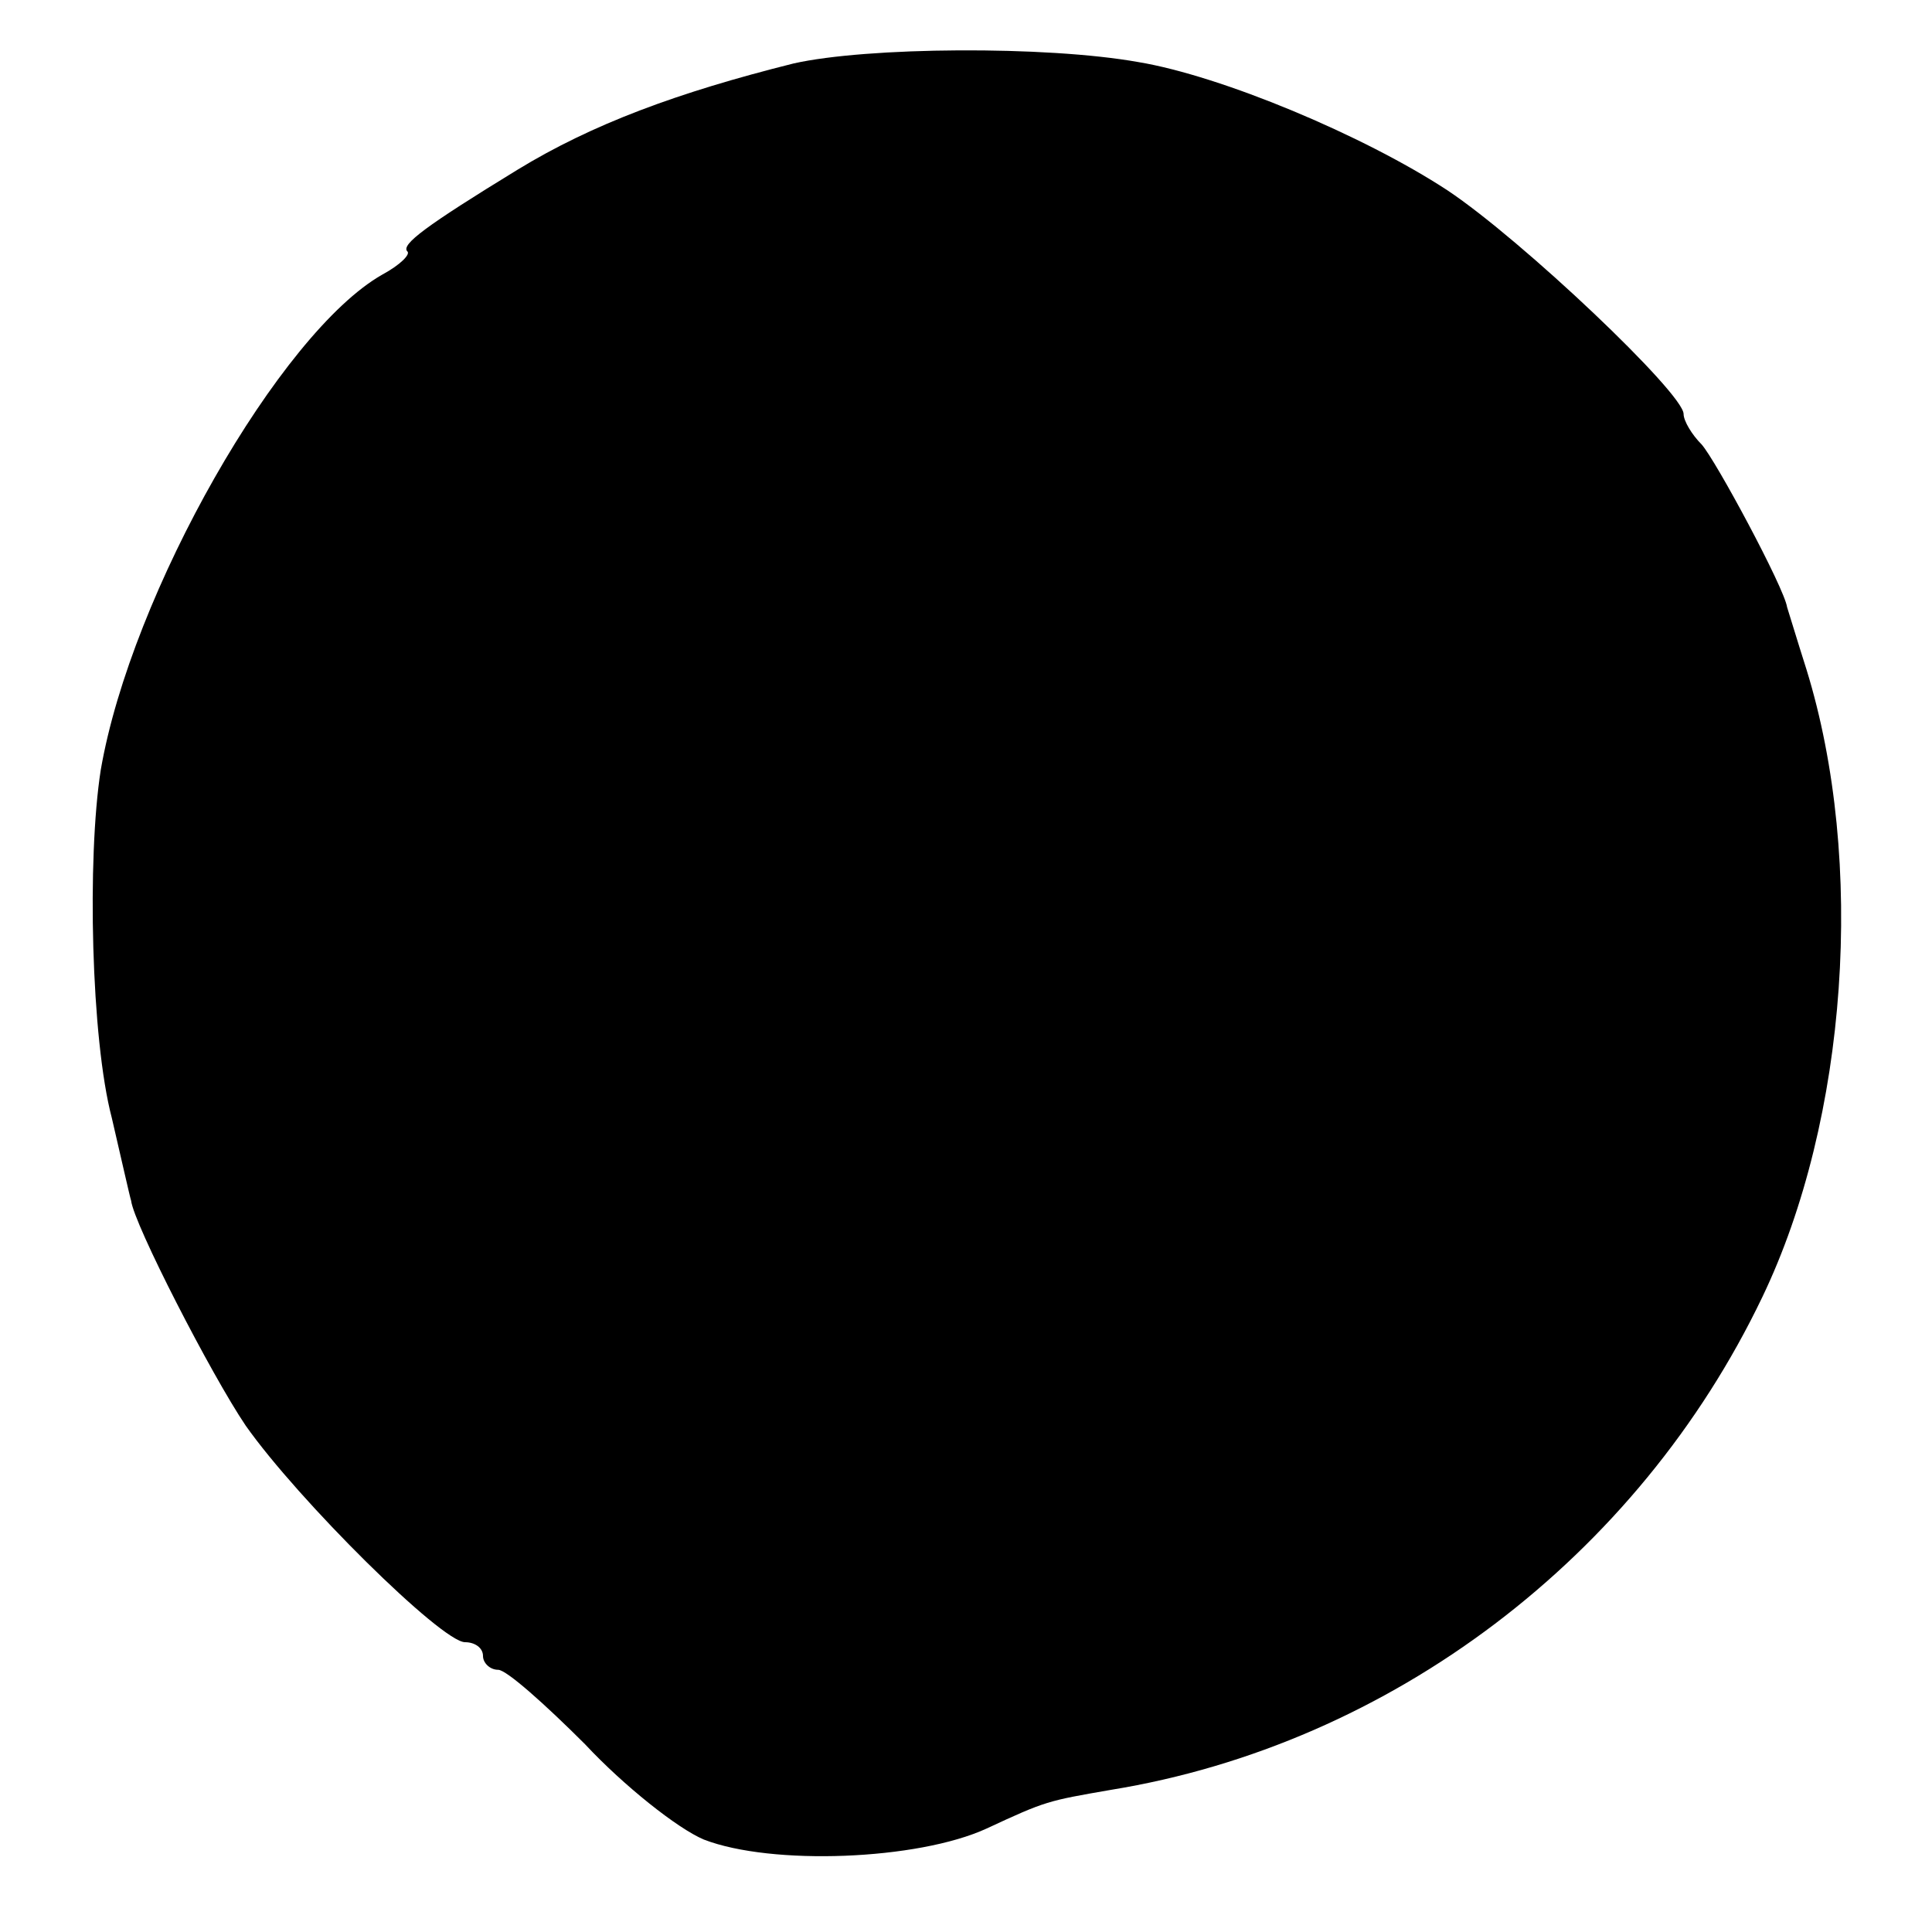
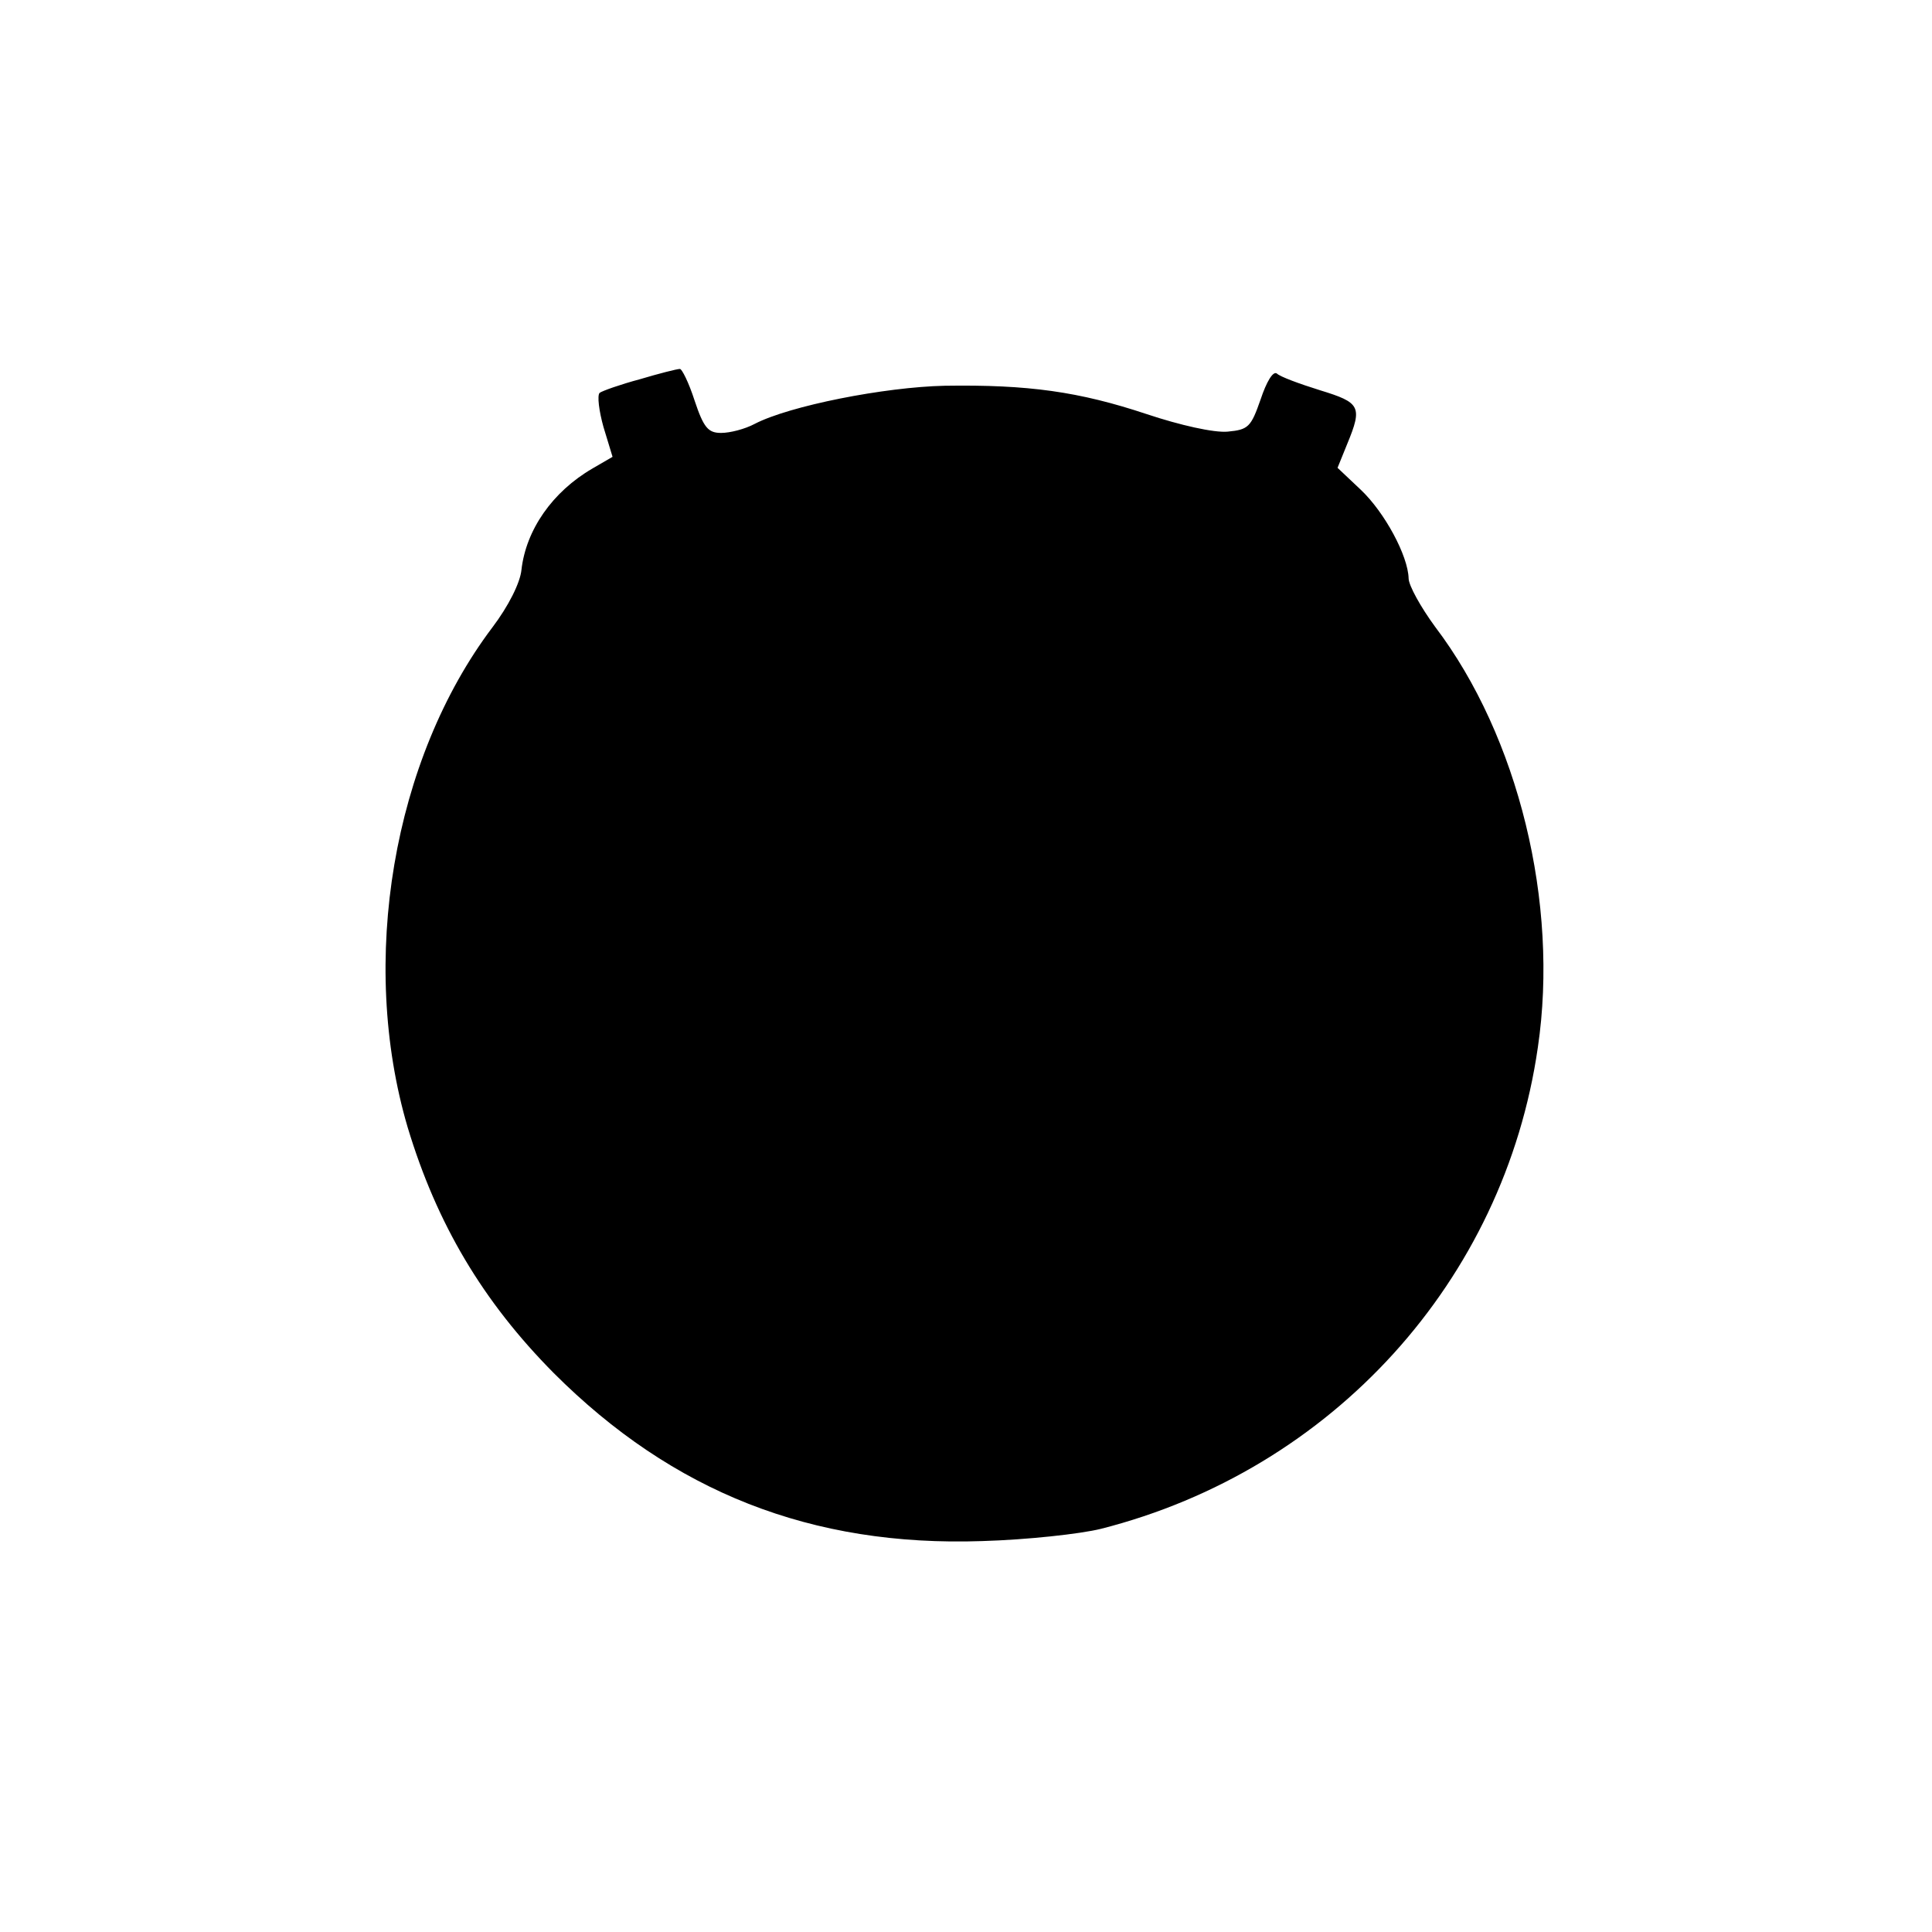
- <svg xmlns="http://www.w3.org/2000/svg" version="1.0" width="140pt" height="140pt" viewBox="0 0 140 140" preserveAspectRatio="xMidYMid meet">
-   <g transform="translate(0,140) scale(0.1,-0.1)" fill="#000000" stroke="none">
-     <path d="M575 1354 c-84 -21 -146 -44 -200 -77 -67 -41 -84 -54 -80 -59 3 -2 -5 -10 -18 -17 -74 -42 -182 -231 -204 -359 -10 -64 -7 -195 8 -252 7 -30 13 -57 14 -60 2 -17 58 -126 83 -163 38 -54 142 -157 159 -157 7 0 13 -4 13 -10 0 -5 5 -10 11 -10 6 0 34 -25 63 -54 28 -30 67 -61 86 -69 49 -19 155 -15 205 8 43 20 44 20 90 28 203 33 382 169 472 357 62 129 75 316 32 455 -7 22 -13 42 -14 45 -2 14 -52 107 -62 118 -7 7 -13 17 -13 22 0 15 -117 126 -171 162 -61 40 -164 83 -224 93 -67 12 -197 11 -250 -1z" />
+ <svg xmlns="http://www.w3.org/2000/svg" version="1.0" width="299pt" height="299pt" viewBox="0 0 299 299" preserveAspectRatio="xMidYMid meet">
+   <g transform="translate(0,299) scale(0.1,-0.1)" fill="#000000" stroke="none">
+     <path d="M990 2403 c-30 -8 -58 -18 -62 -21 -4 -4 -1 -28 6 -53 l14 -46 -31 -18 c-62 -36 -103 -95 -110 -157 -2 -20 -20 -56 -45 -89 -154 -204 -207 -517 -131 -774 45 -149 116 -269 226 -380 184 -184 399 -269 663 -260 69 2 152 11 184 19 358 91 624 384 676 745 33 223 -30 481 -159 651 -22 30 -41 64 -41 75 -1 35 -37 102 -74 137 l-36 34 15 37 c24 58 20 64 -42 83 -32 10 -62 21 -67 26 -6 4 -16 -13 -25 -40 -15 -43 -19 -47 -51 -50 -21 -2 -74 10 -125 27 -105 35 -184 46 -313 44 -93 -2 -240 -31 -294 -59 -15 -8 -38 -14 -52 -14 -20 0 -27 8 -41 50 -9 28 -20 50 -23 49 -4 0 -32 -7 -62 -16z" />
  </g>
</svg>
